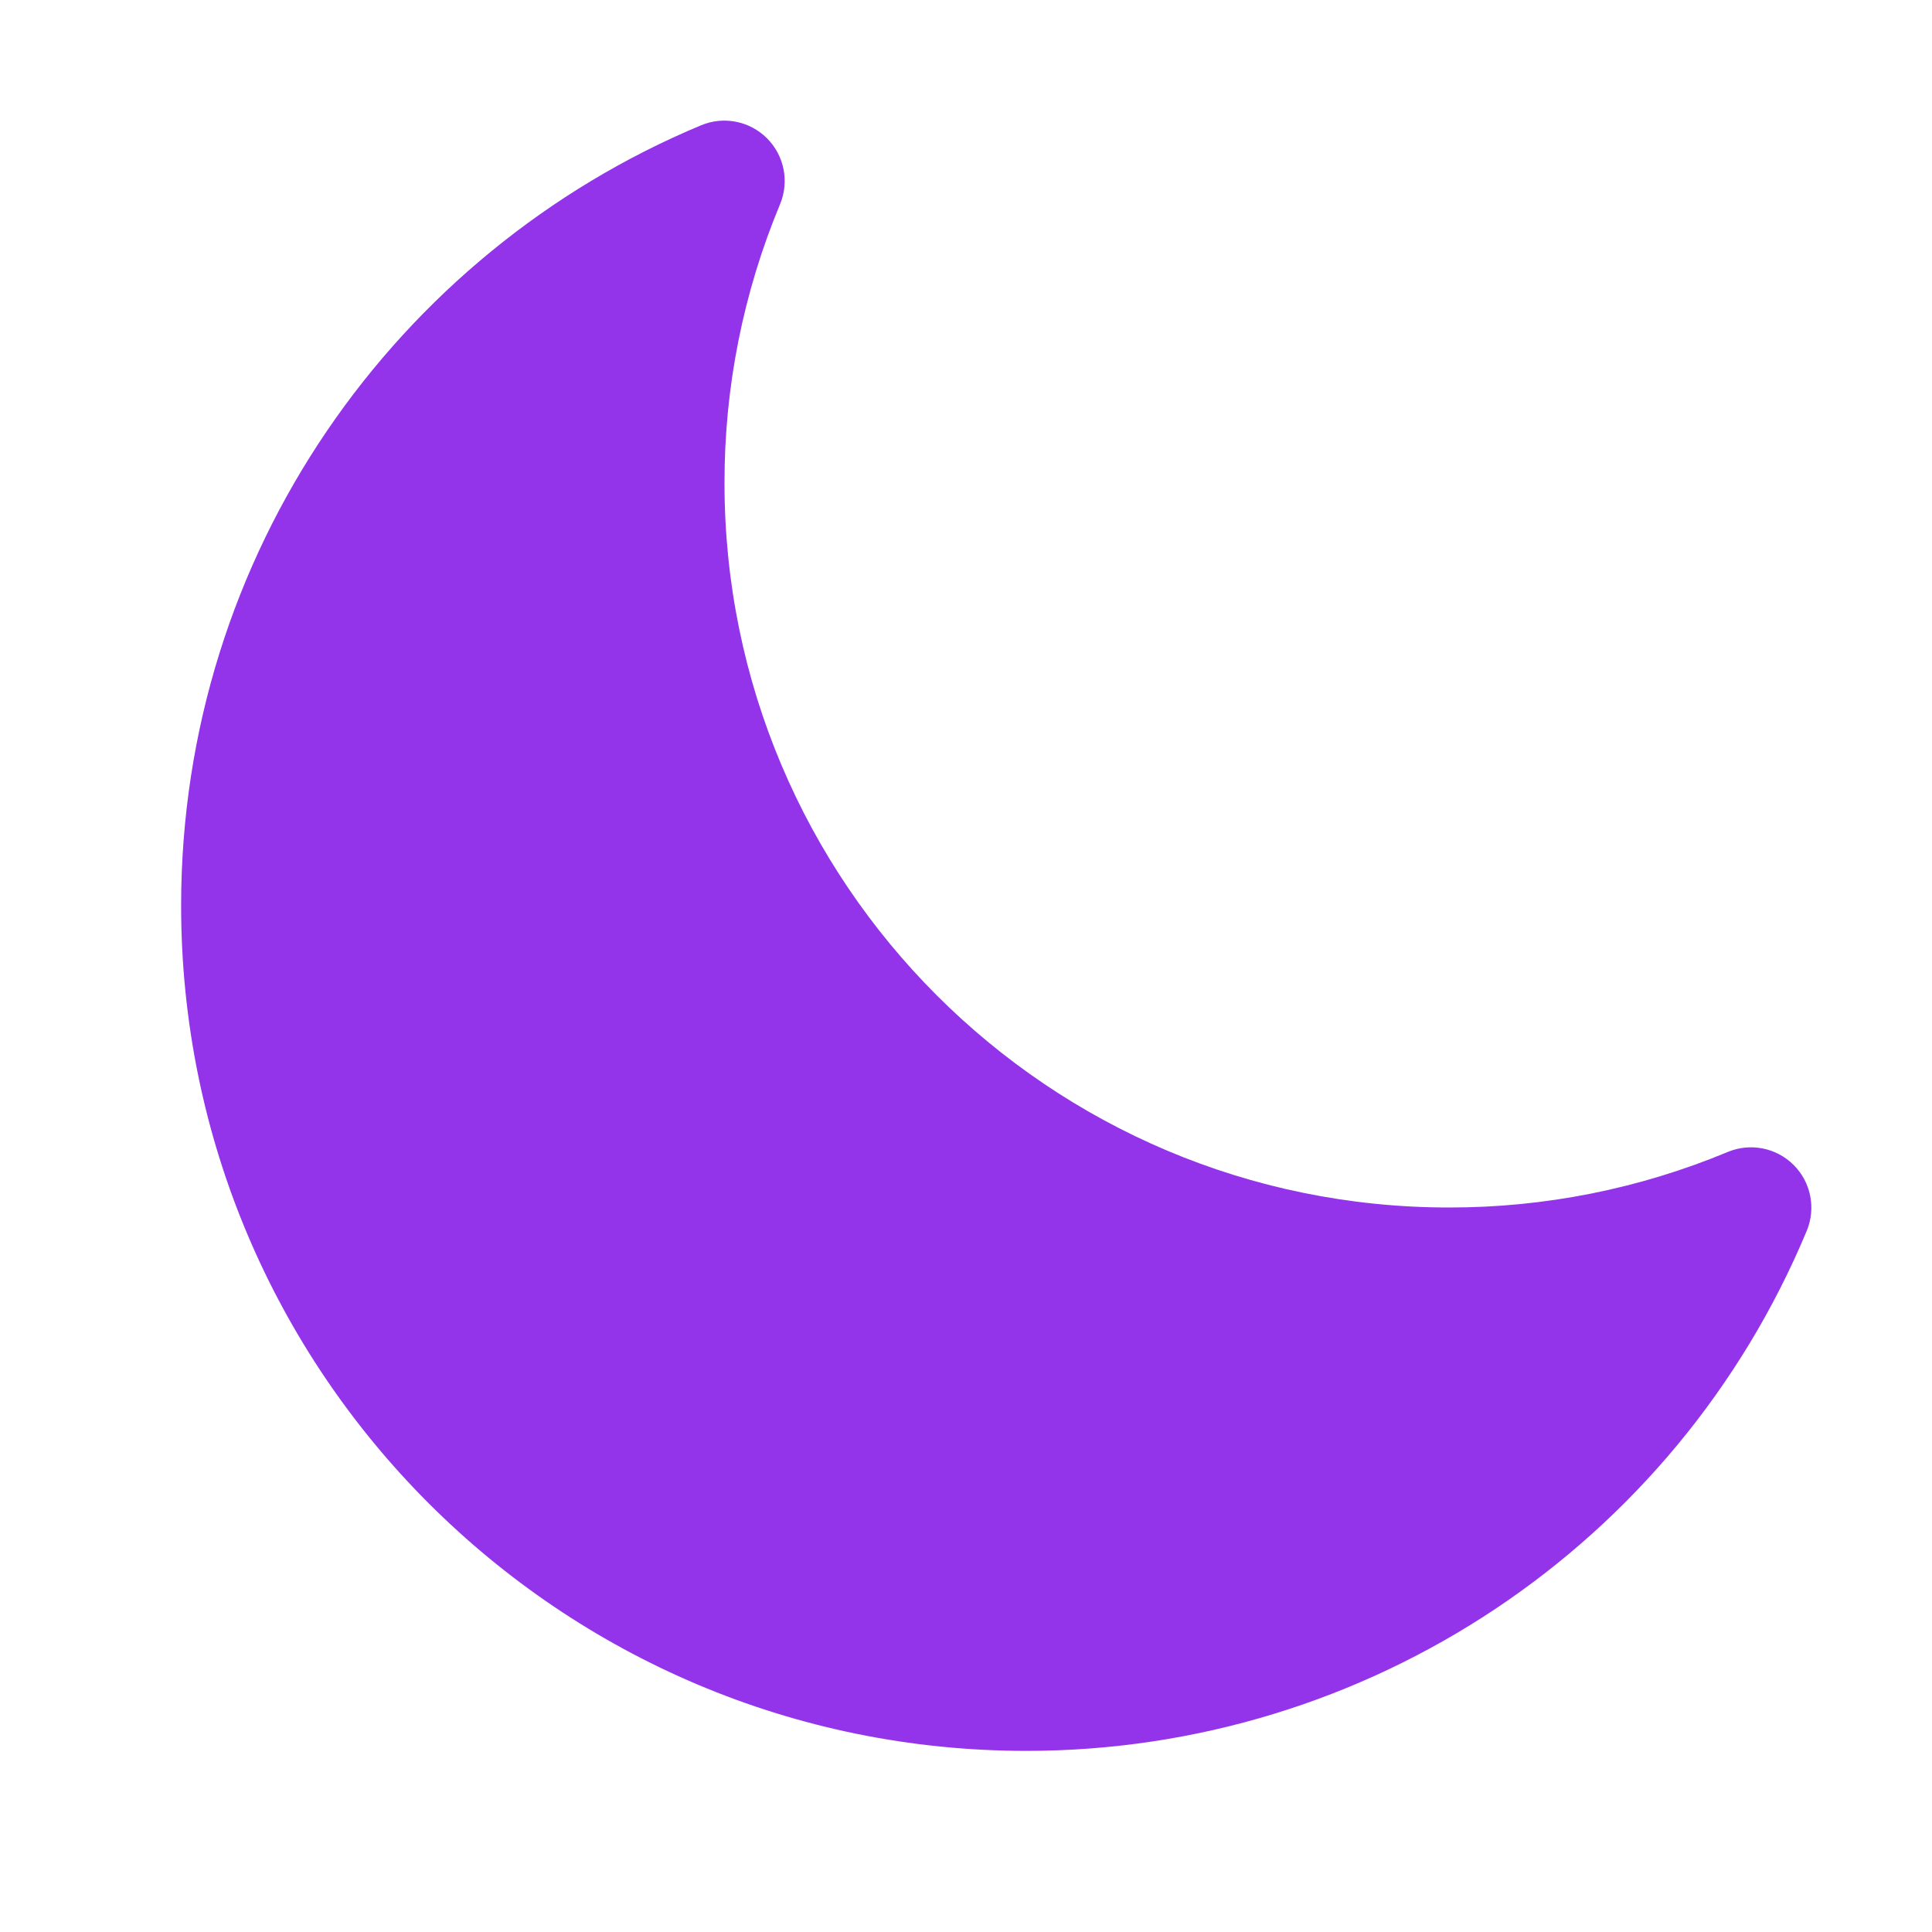
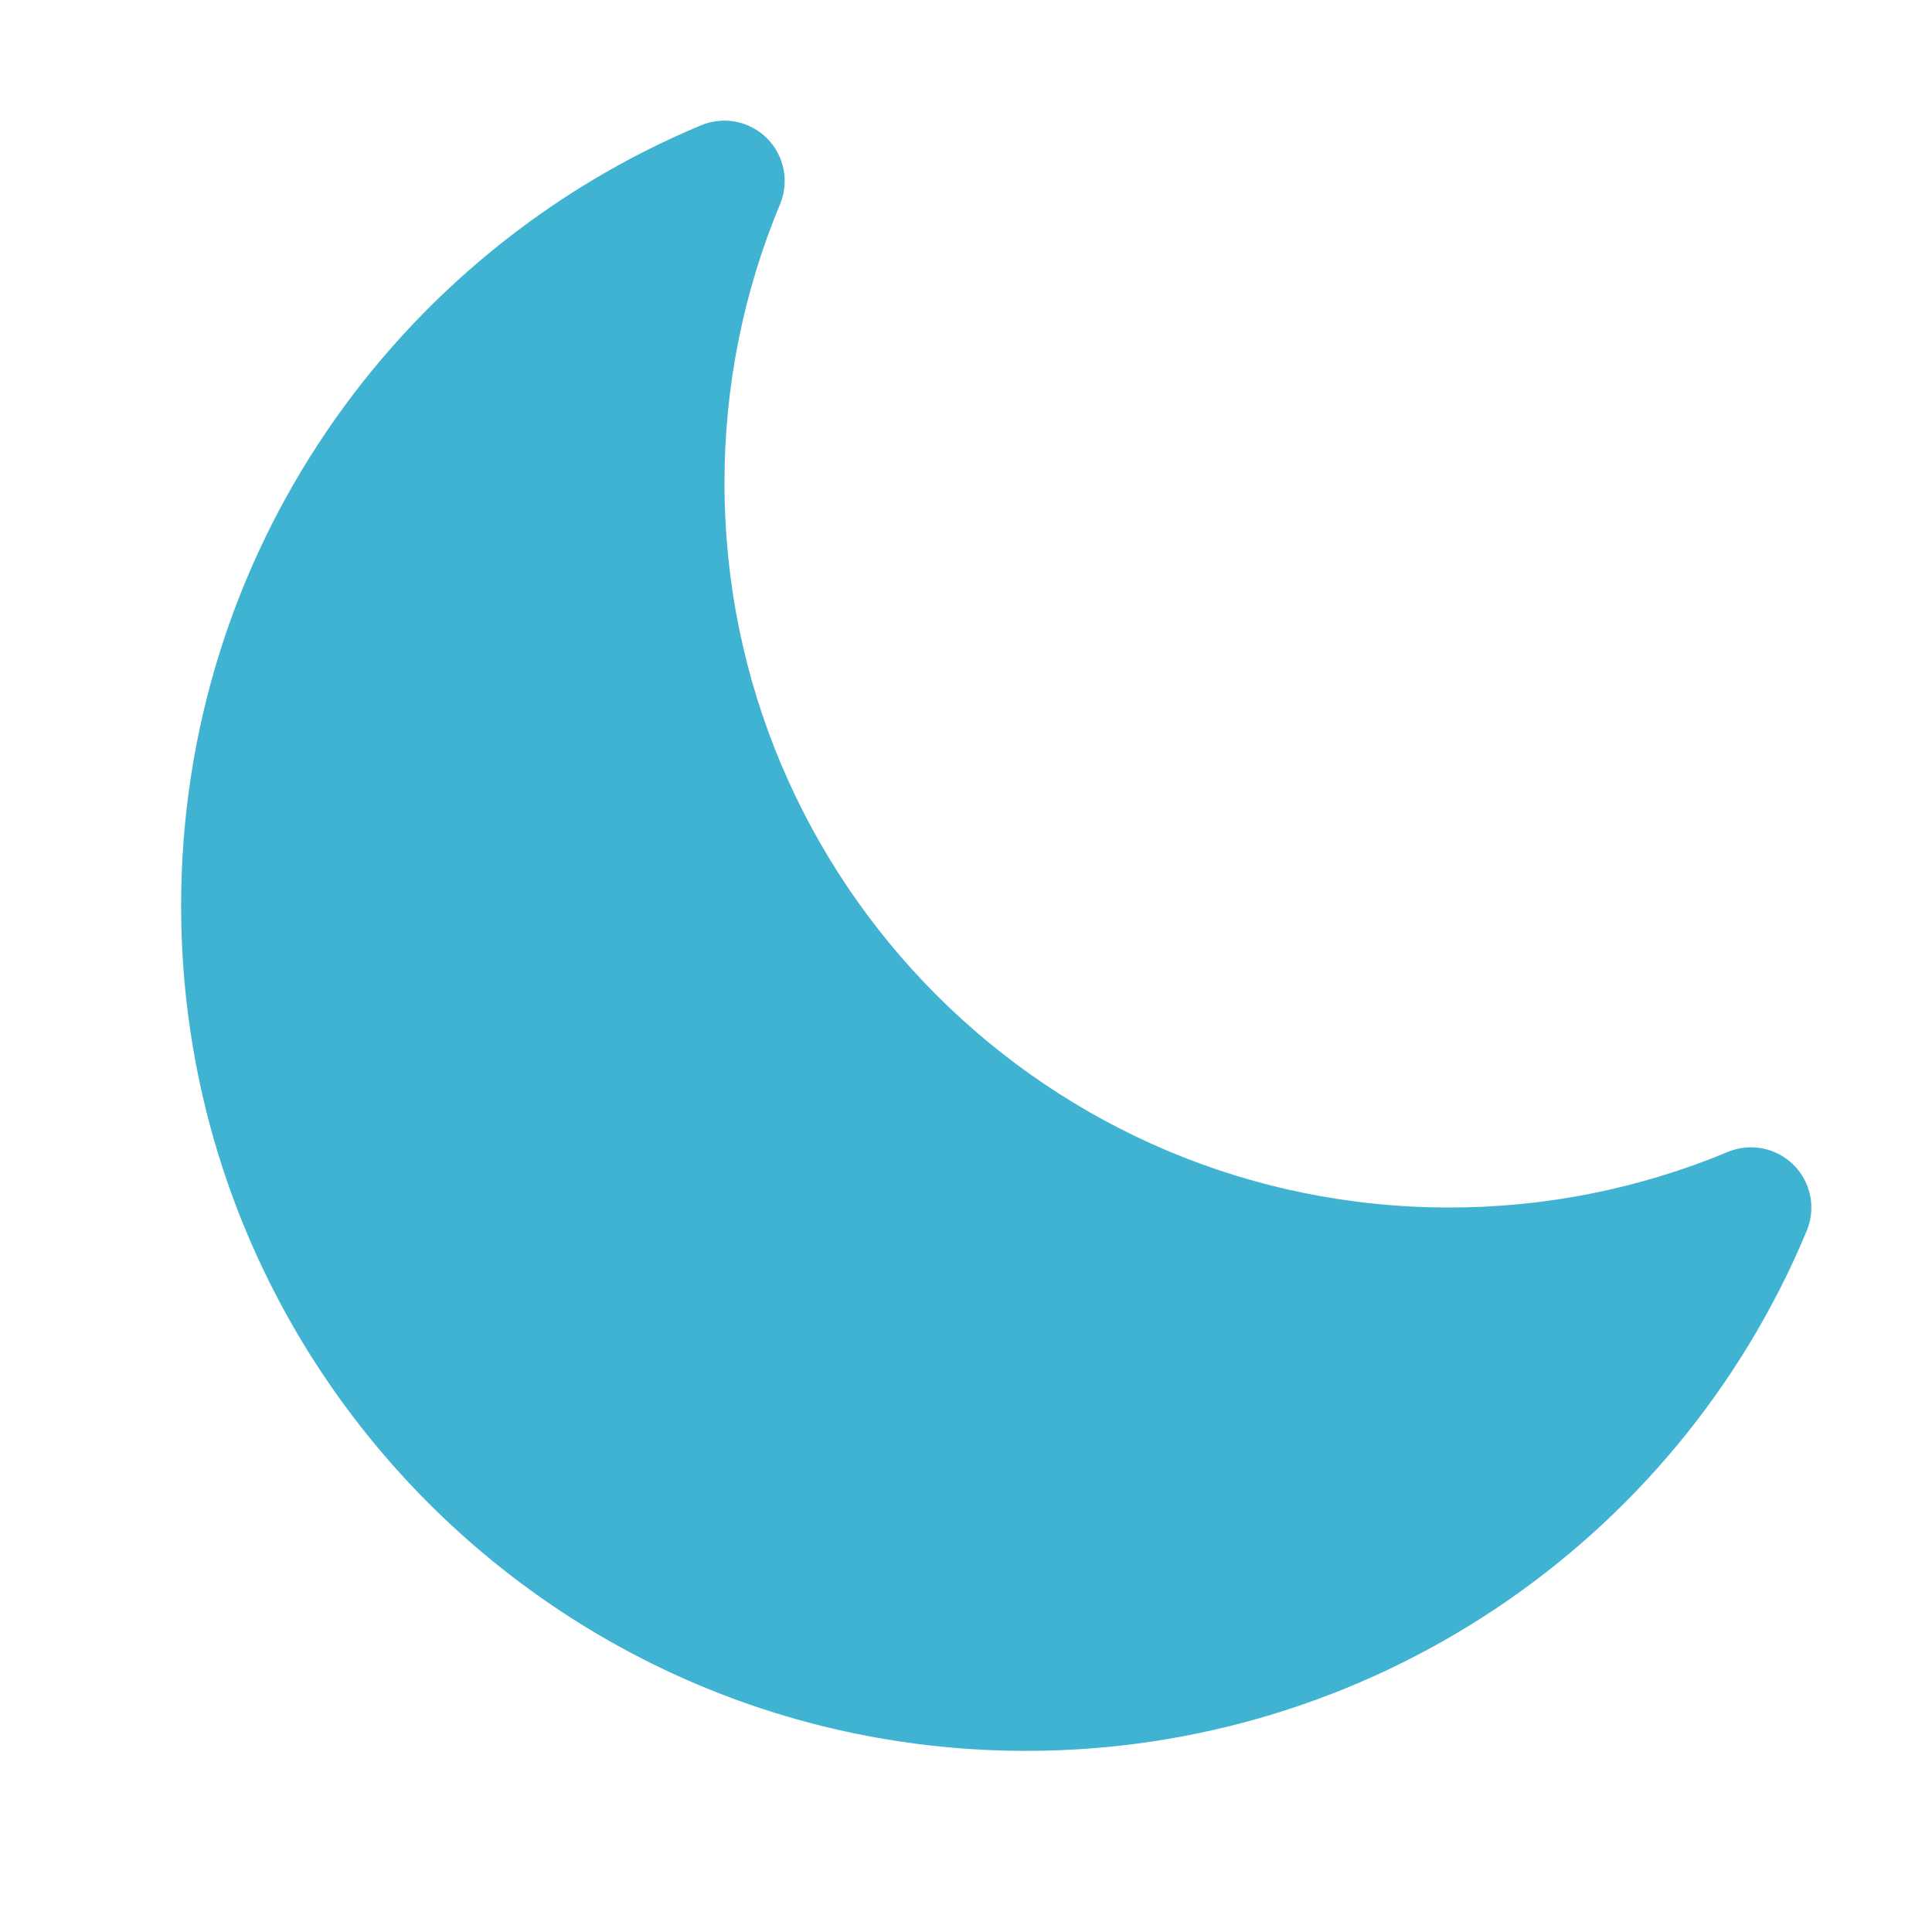
- <svg xmlns="http://www.w3.org/2000/svg" viewBox="0 0 24 24" fill="#9333ea" className="w-6 h-6">
+ <svg xmlns="http://www.w3.org/2000/svg" viewBox="0 0 24 24" fill="#41B3D2" className="w-6 h-6">
  <path fillRule="evenodd" d="M9.528 1.718a.75.75 0 01.162.819A8.97 8.97 0 009 6a9 9 0 009 9 8.97 8.97 0 003.463-.69.75.75 0 01.981.98 10.503 10.503 0 01-9.694 6.46c-5.799 0-10.5-4.701-10.5-10.5 0-4.368 2.667-8.112 6.46-9.694a.75.75 0 01.818.162z" clipRule="evenodd" />
</svg>
